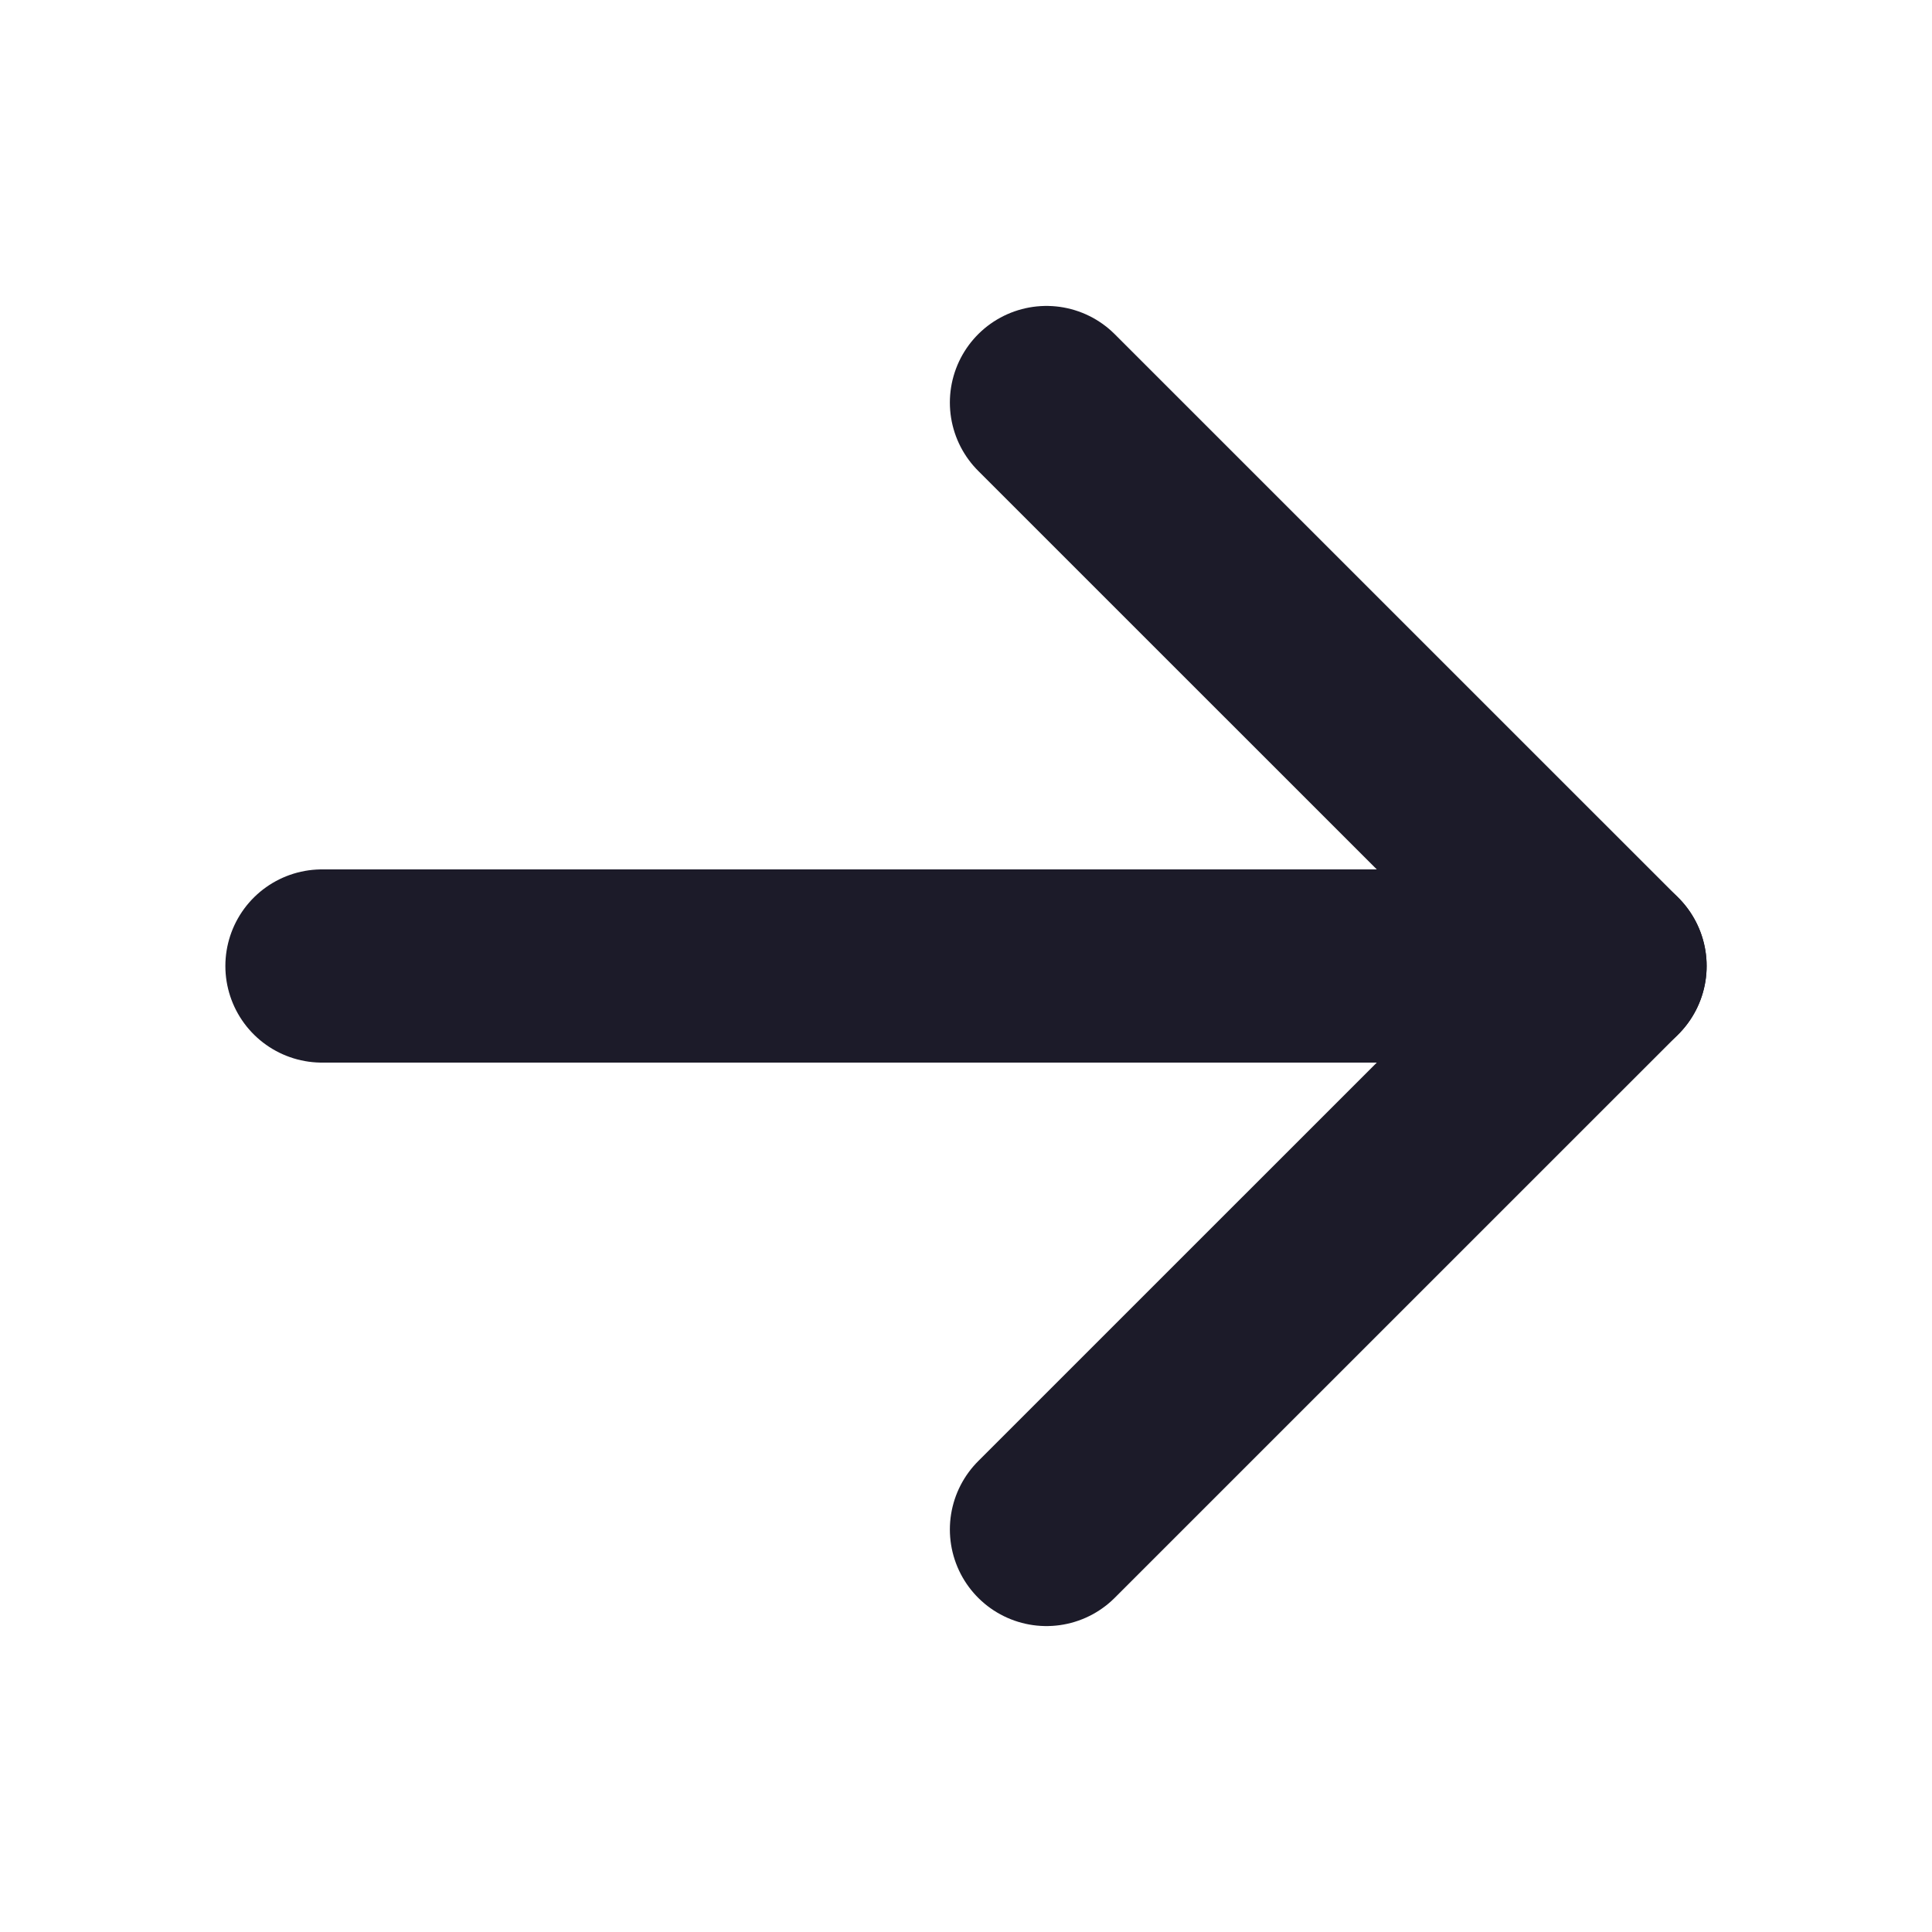
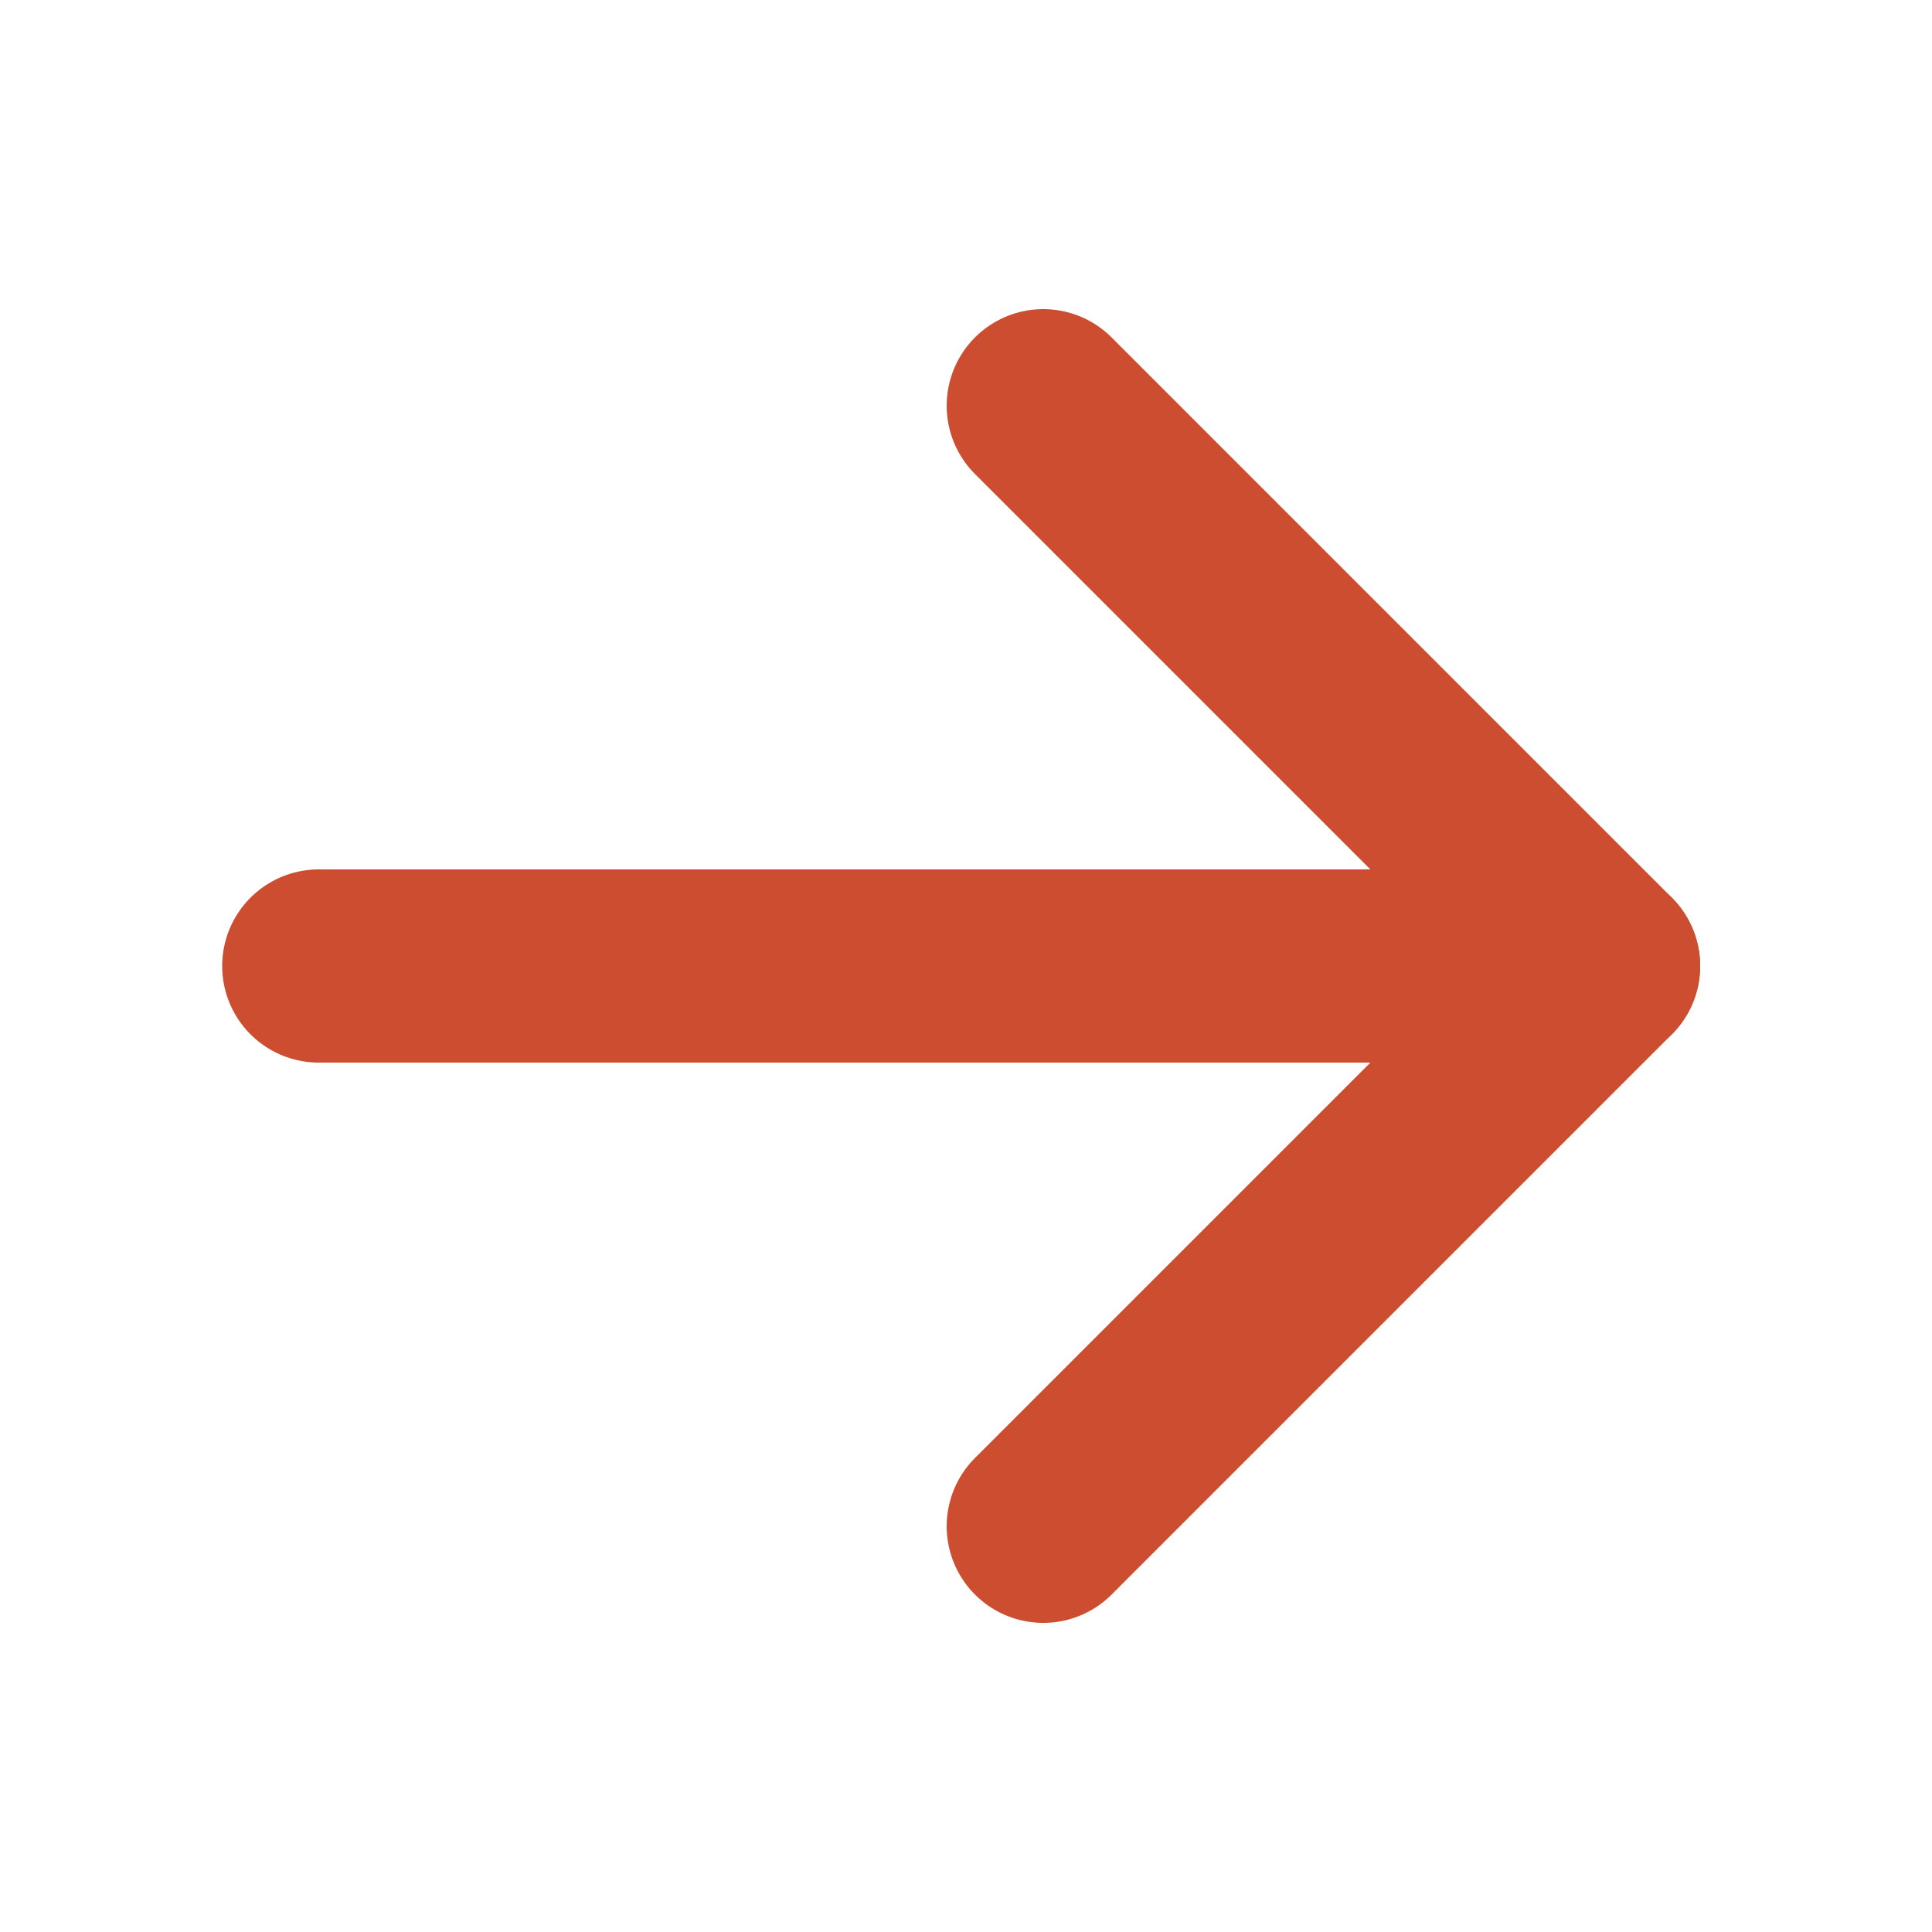
- <svg xmlns="http://www.w3.org/2000/svg" width="20" height="20" viewBox="0 0 20 20" fill="none">
-   <path d="M3.333 10H16.667" stroke="#1C1B29" stroke-width="2" stroke-linecap="round" stroke-linejoin="round" />
-   <path d="M10.833 4.167L16.667 10L10.833 15.833" stroke="#1C1B29" stroke-width="2" stroke-linecap="round" stroke-linejoin="round" />
+ <svg xmlns="http://www.w3.org/2000/svg" version="1.1" id="Слой_1" x="0px" y="0px" viewBox="0 0 20 20" style="enable-background:new 0 0 20 20;" xml:space="preserve">
+   <style type="text/css">
+ 	.st0{fill:#CD4D31;stroke:#CD4D31;stroke-width:2;stroke-linecap:round;stroke-linejoin:round;}
+ 	.st1{fill:none;stroke:#CD4D31;stroke-width:2;stroke-linecap:round;stroke-linejoin:round;}
+ </style>
+   <path class="st0" d="M3.3,10h13.3" />
+   <path class="st1" d="M10.8,4.2l5.8,5.8l-5.8,5.8" />
</svg>
